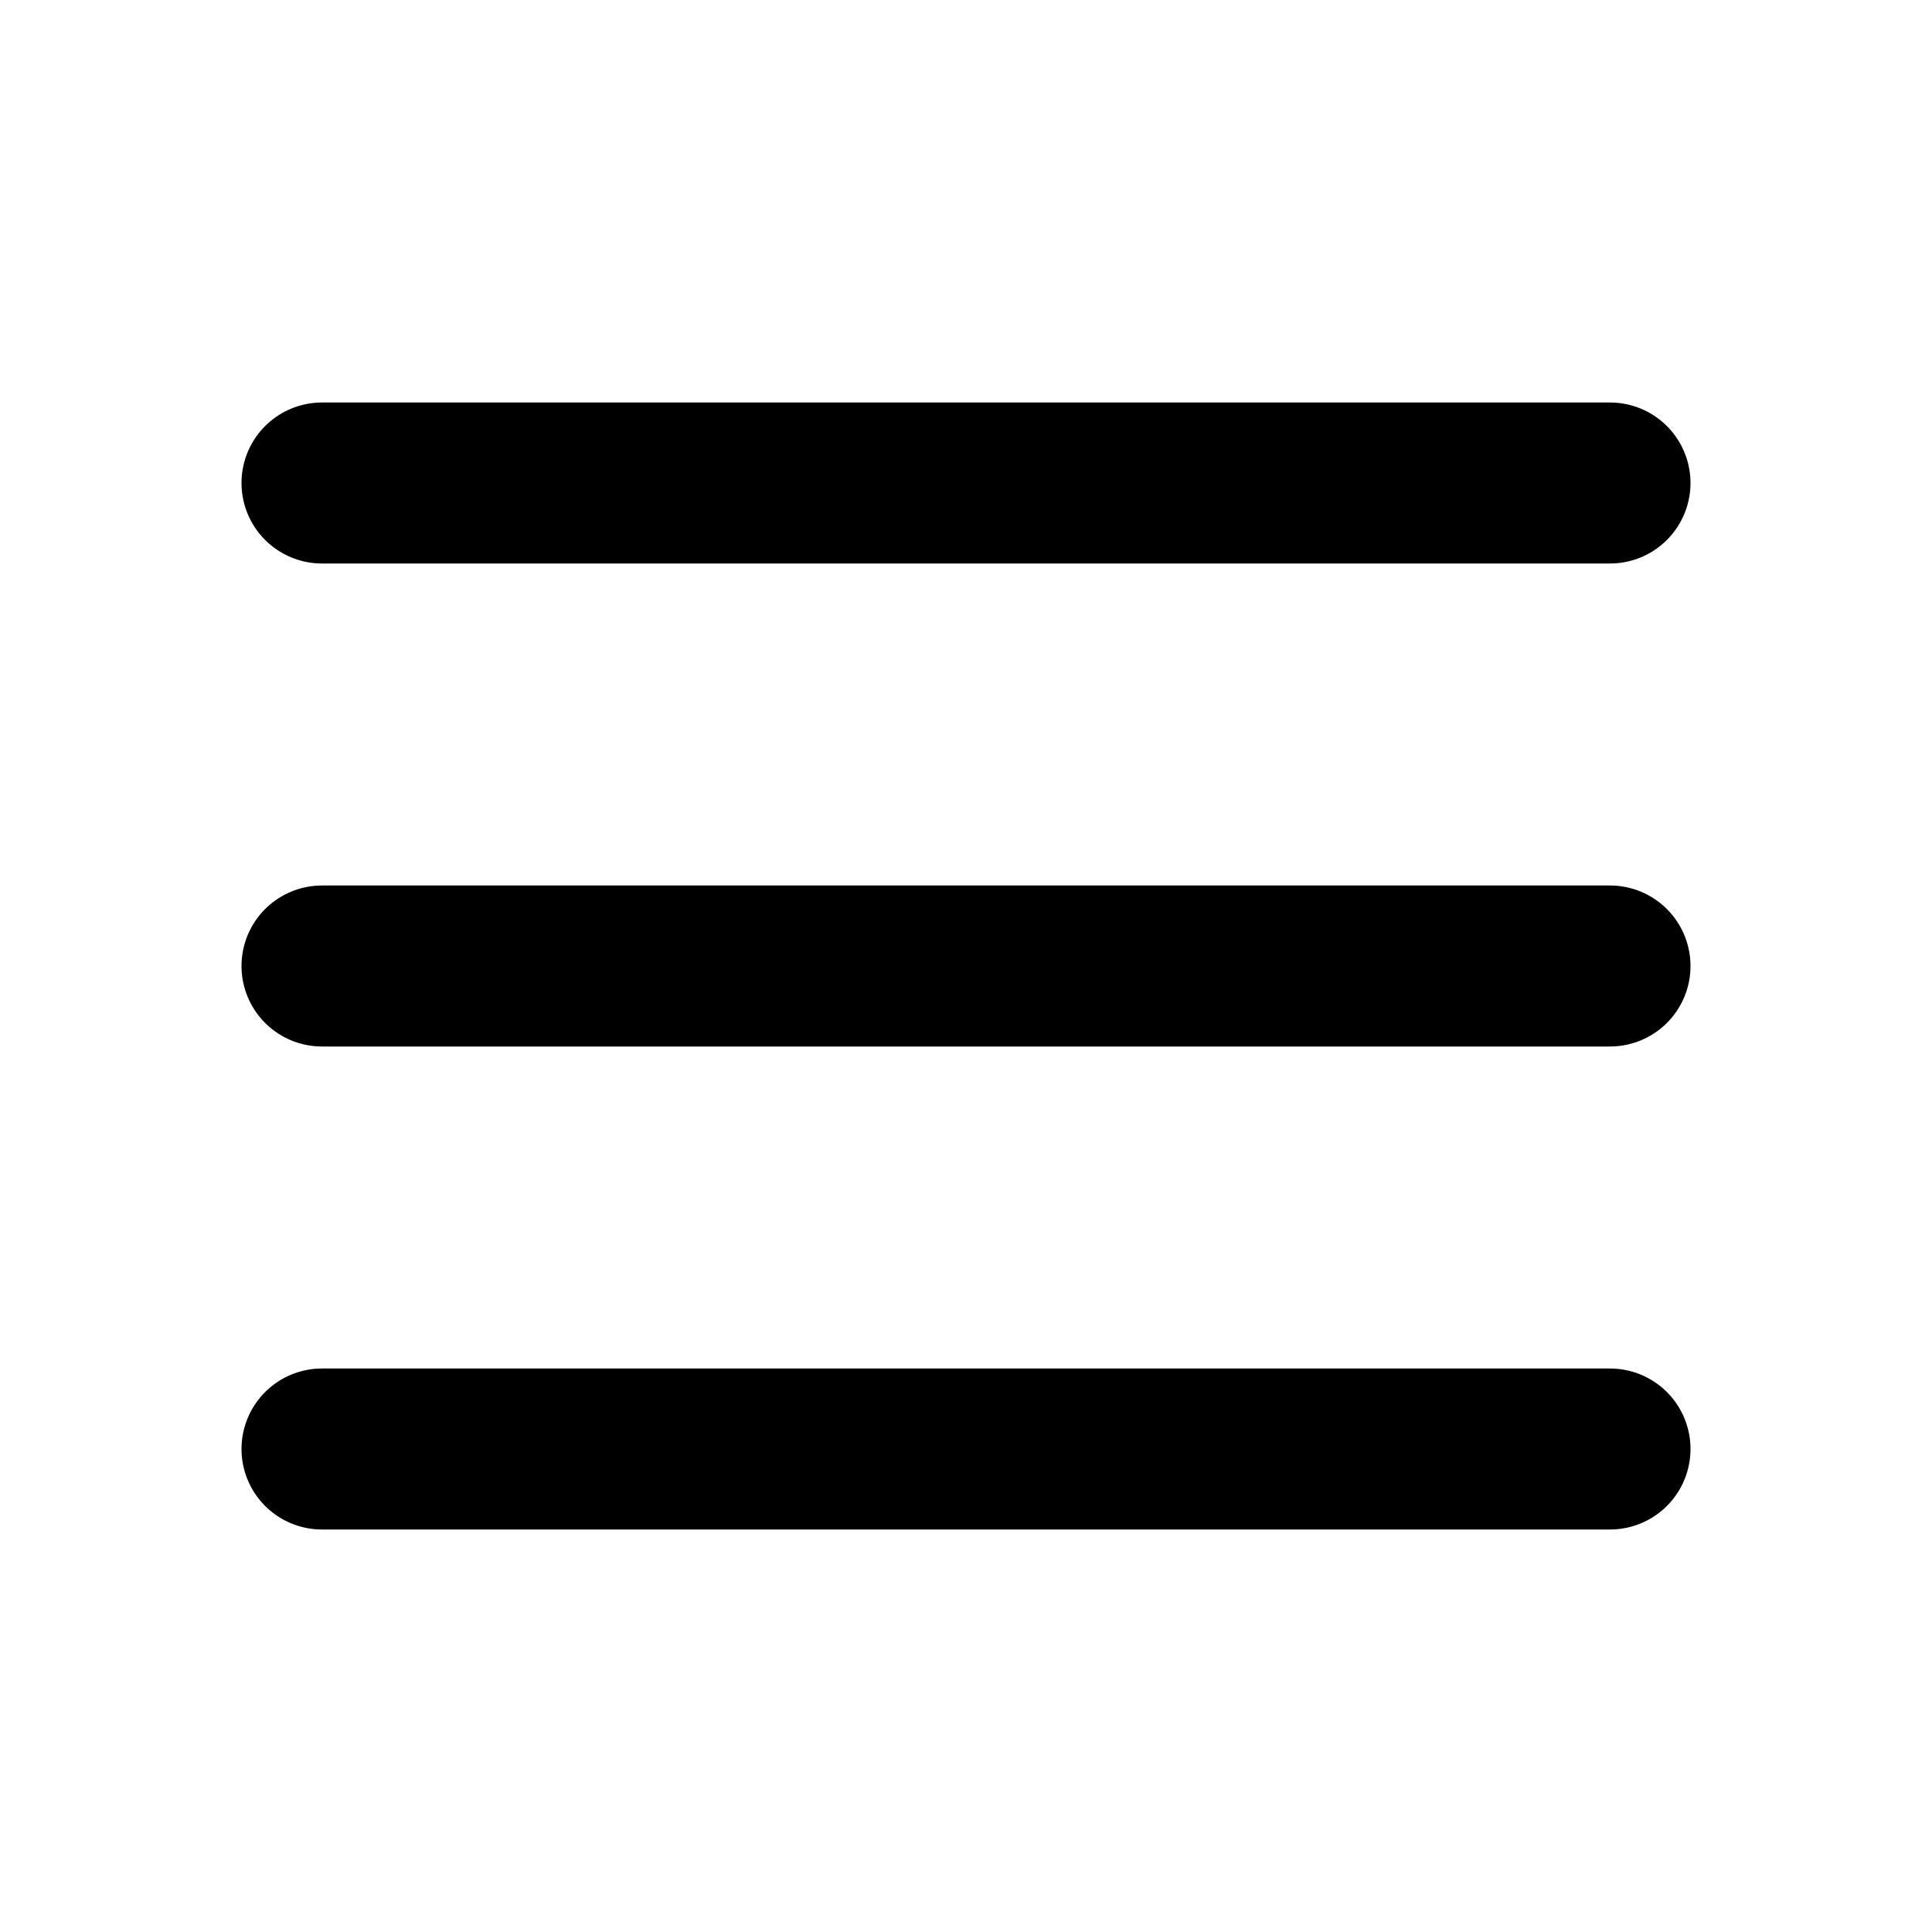
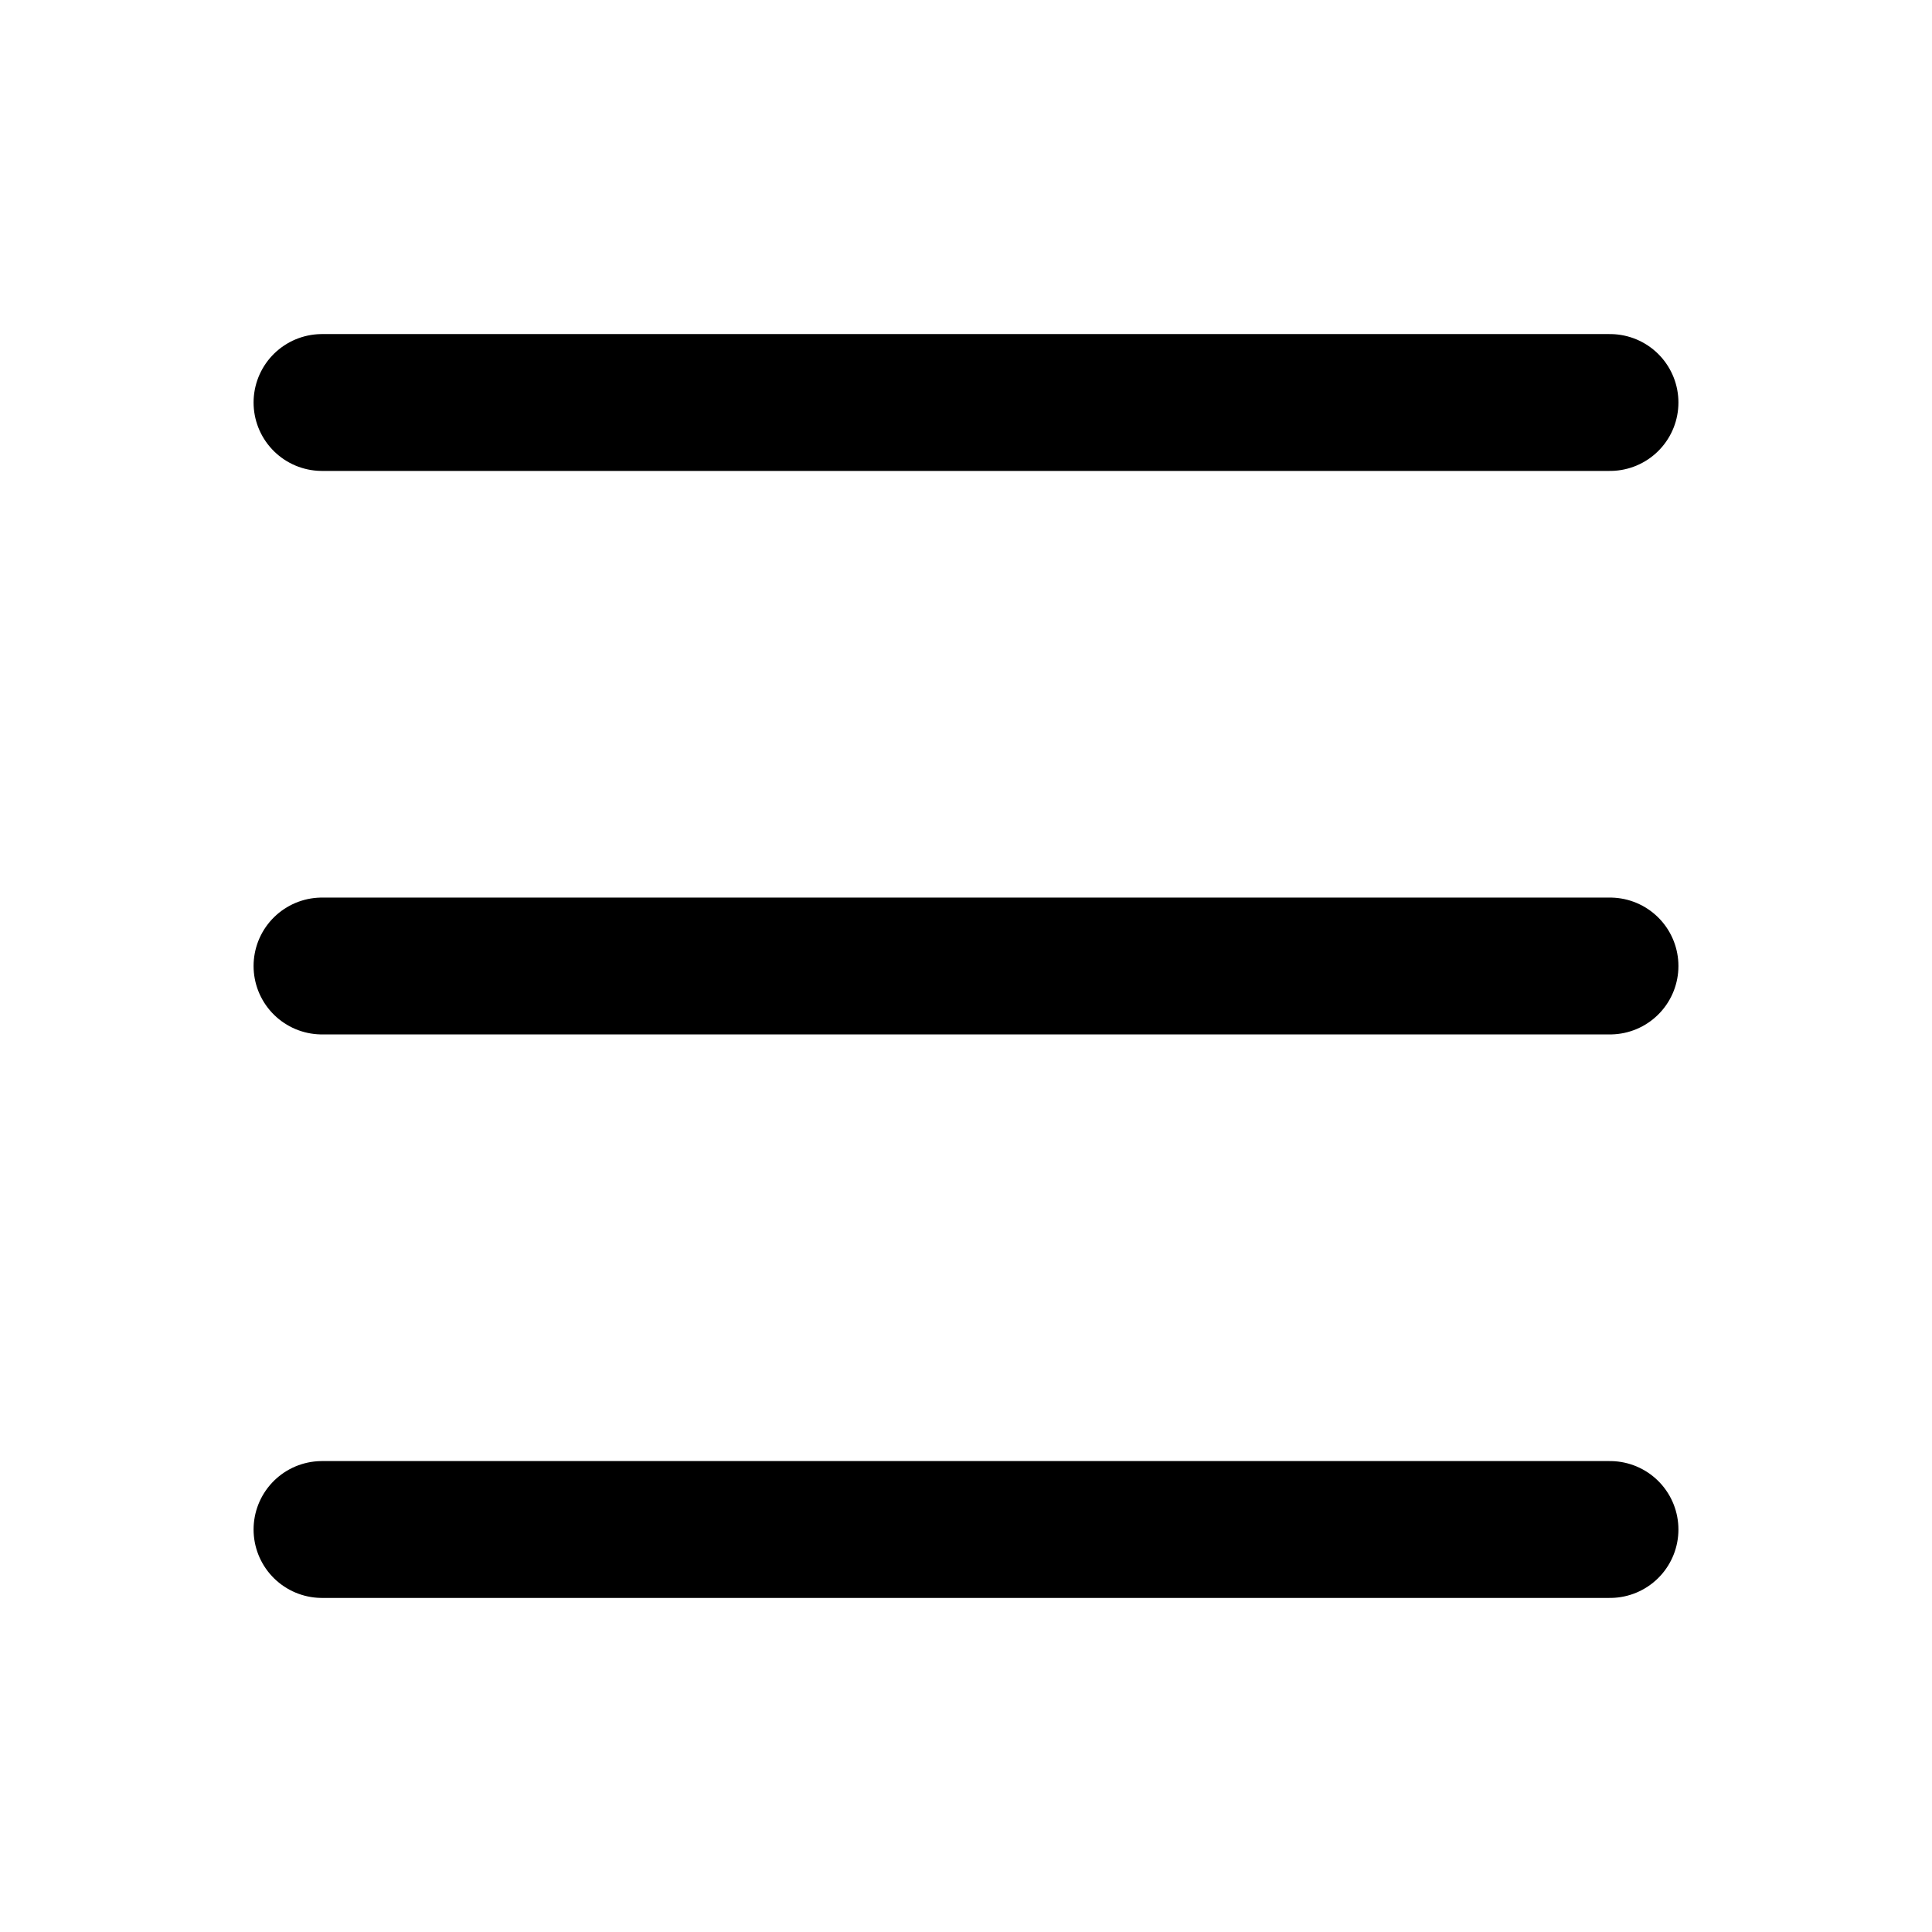
- <svg xmlns="http://www.w3.org/2000/svg" fill="none" viewBox="0 0 24 24" stroke="currentColor">
-   <path stroke-linecap="round" stroke-linejoin="round" stroke-width="2" d="M4 6h16M4 12h16M4 18h16" />
+ <svg xmlns="http://www.w3.org/2000/svg" width="24" height="24" viewBox="0 0 24 24" fill="none" stroke="currentColor" stroke-width="1.7" stroke-linecap="round" stroke-linejoin="round" aria-hidden="true">
+   <path d="M4 5h16" />
+   <path d="M4 12h16" />
+   <path d="M4 19h16" />
</svg>
